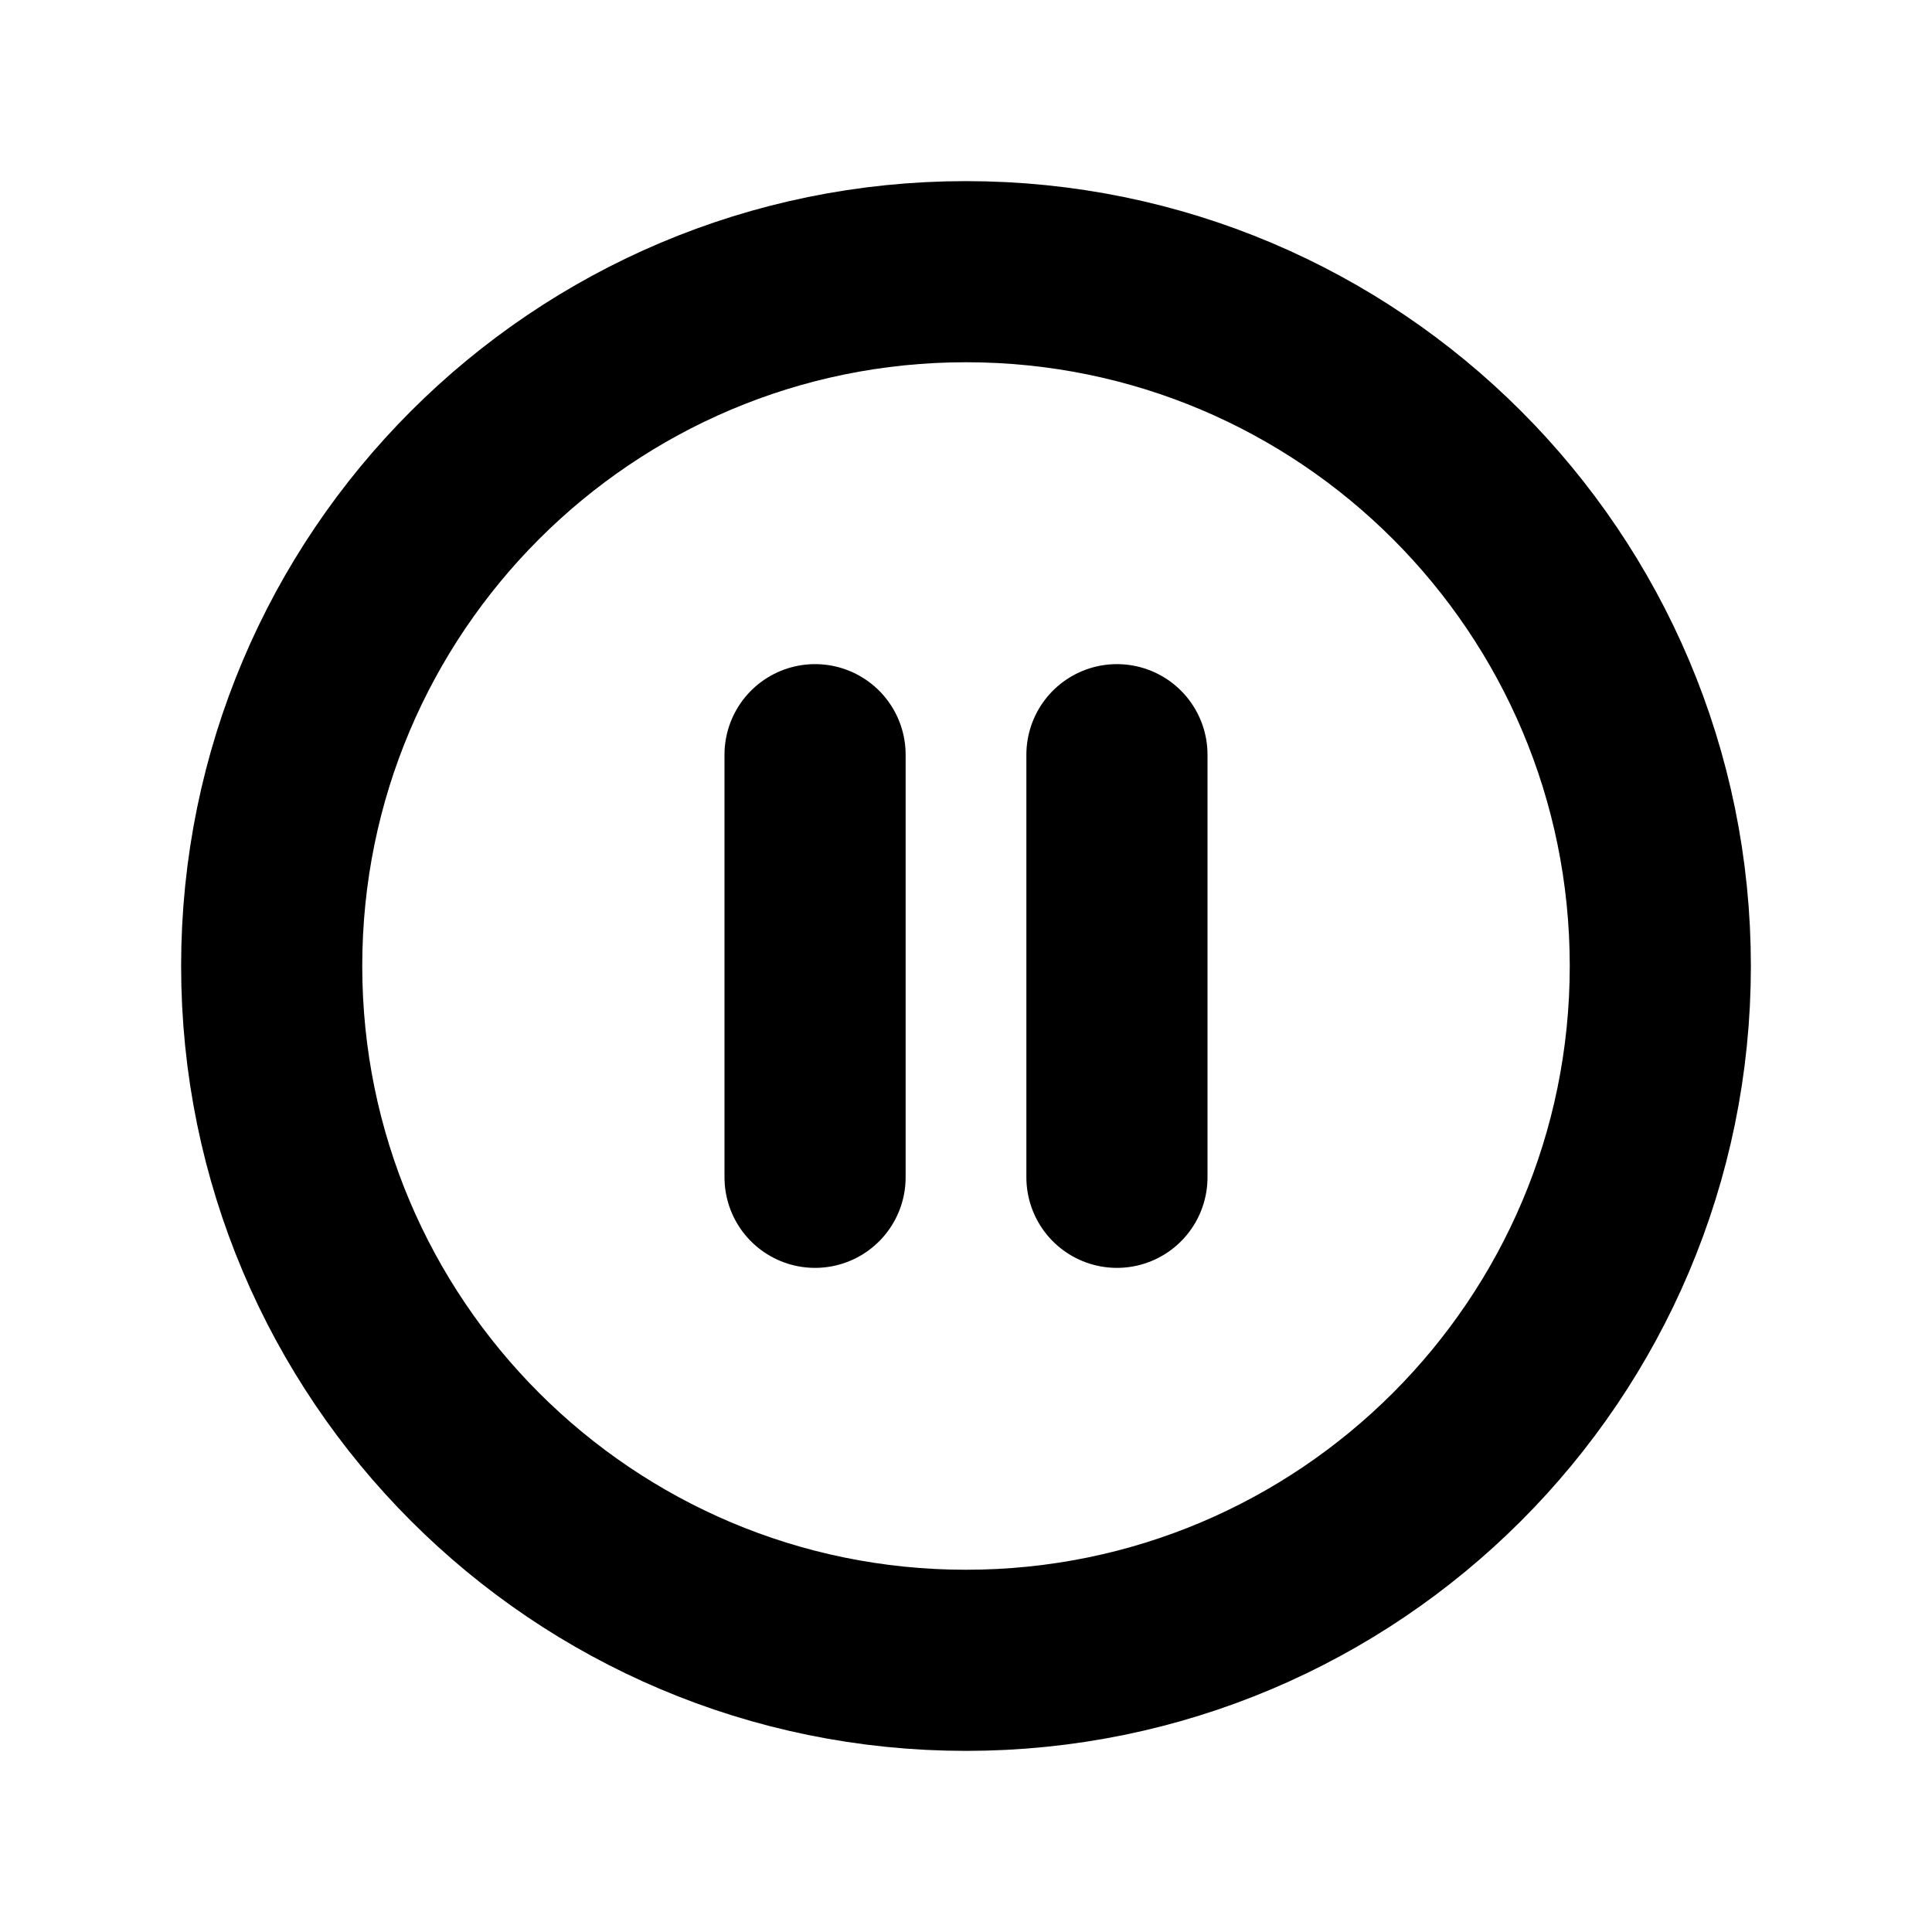
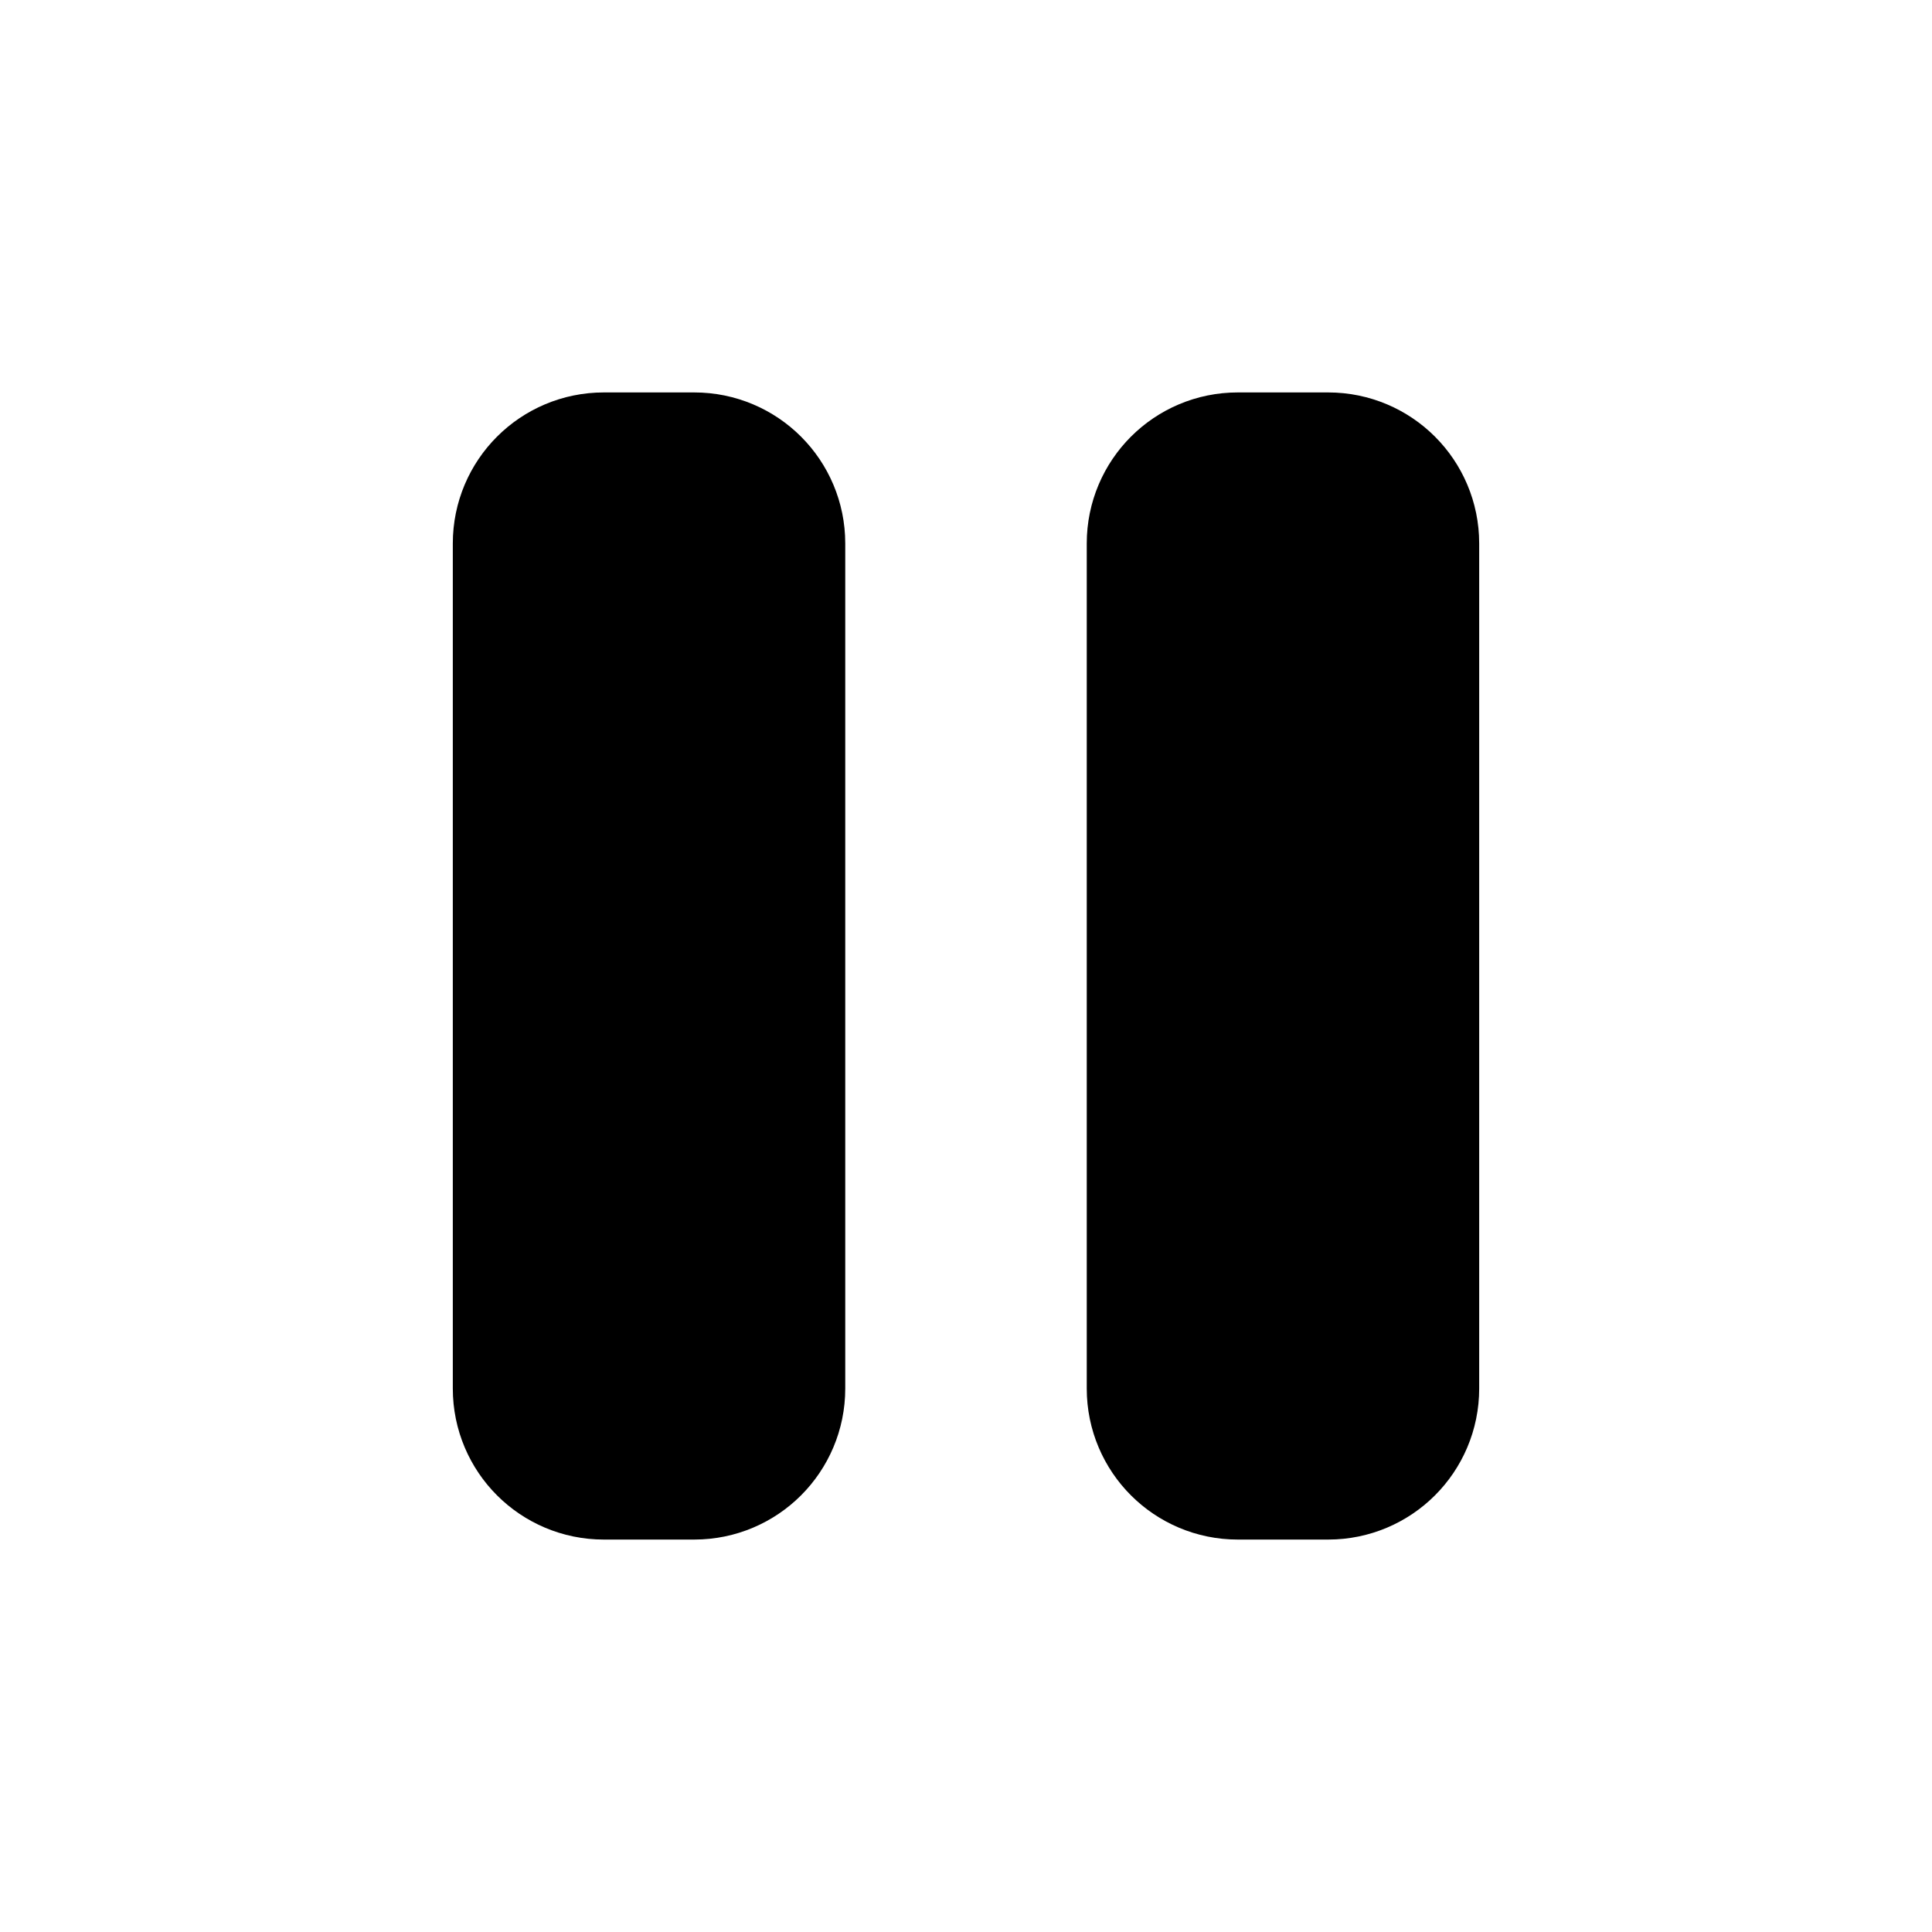
<svg xmlns="http://www.w3.org/2000/svg" width="16" height="16" viewBox="0 0 16 16" fill="none" stroke="currentColor" stroke-width="1.5" stroke-linecap="round" stroke-linejoin="round">
-   <circle cx="8" cy="8" r="5.75" />
-   <path d="M6.75 6.25v3.5M9.25 6.25v3.5" />
+   <rect x="4.5" y="4" width="1.75" height="8" rx=".5" fill="currentColor" />
+   <rect x="9.75" y="4" width="1.75" height="8" rx=".5" fill="currentColor" />
</svg>
